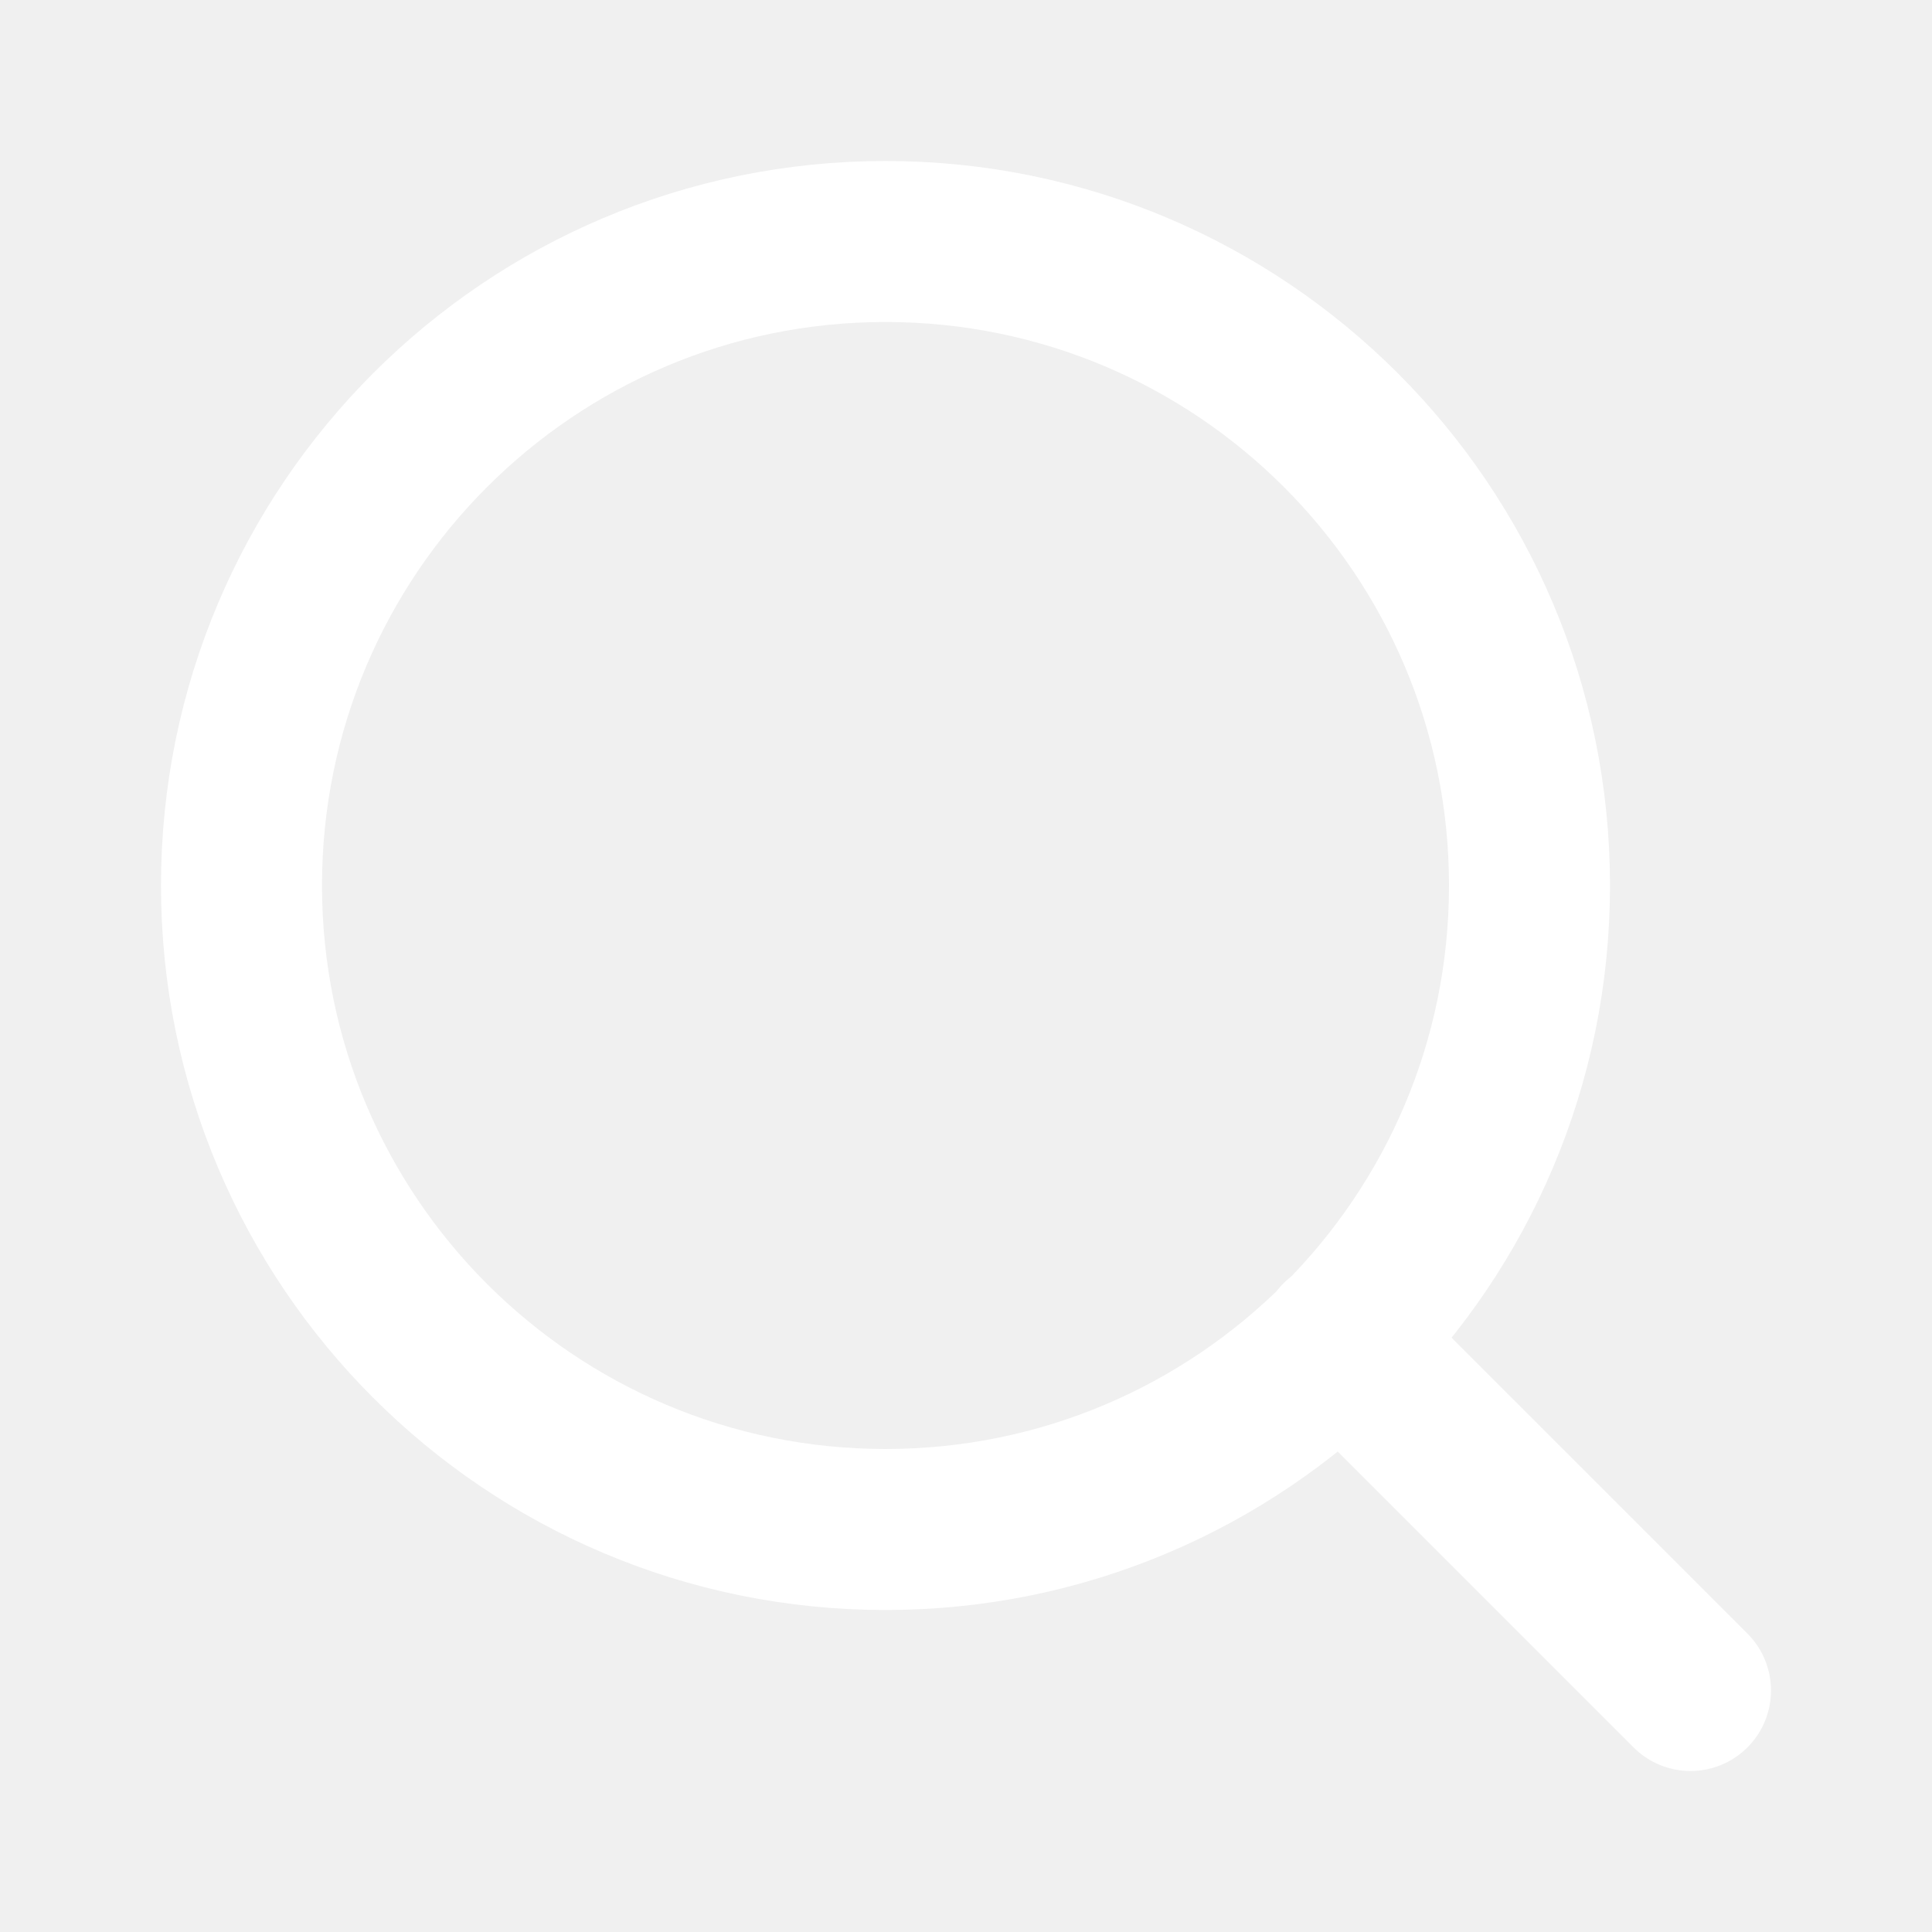
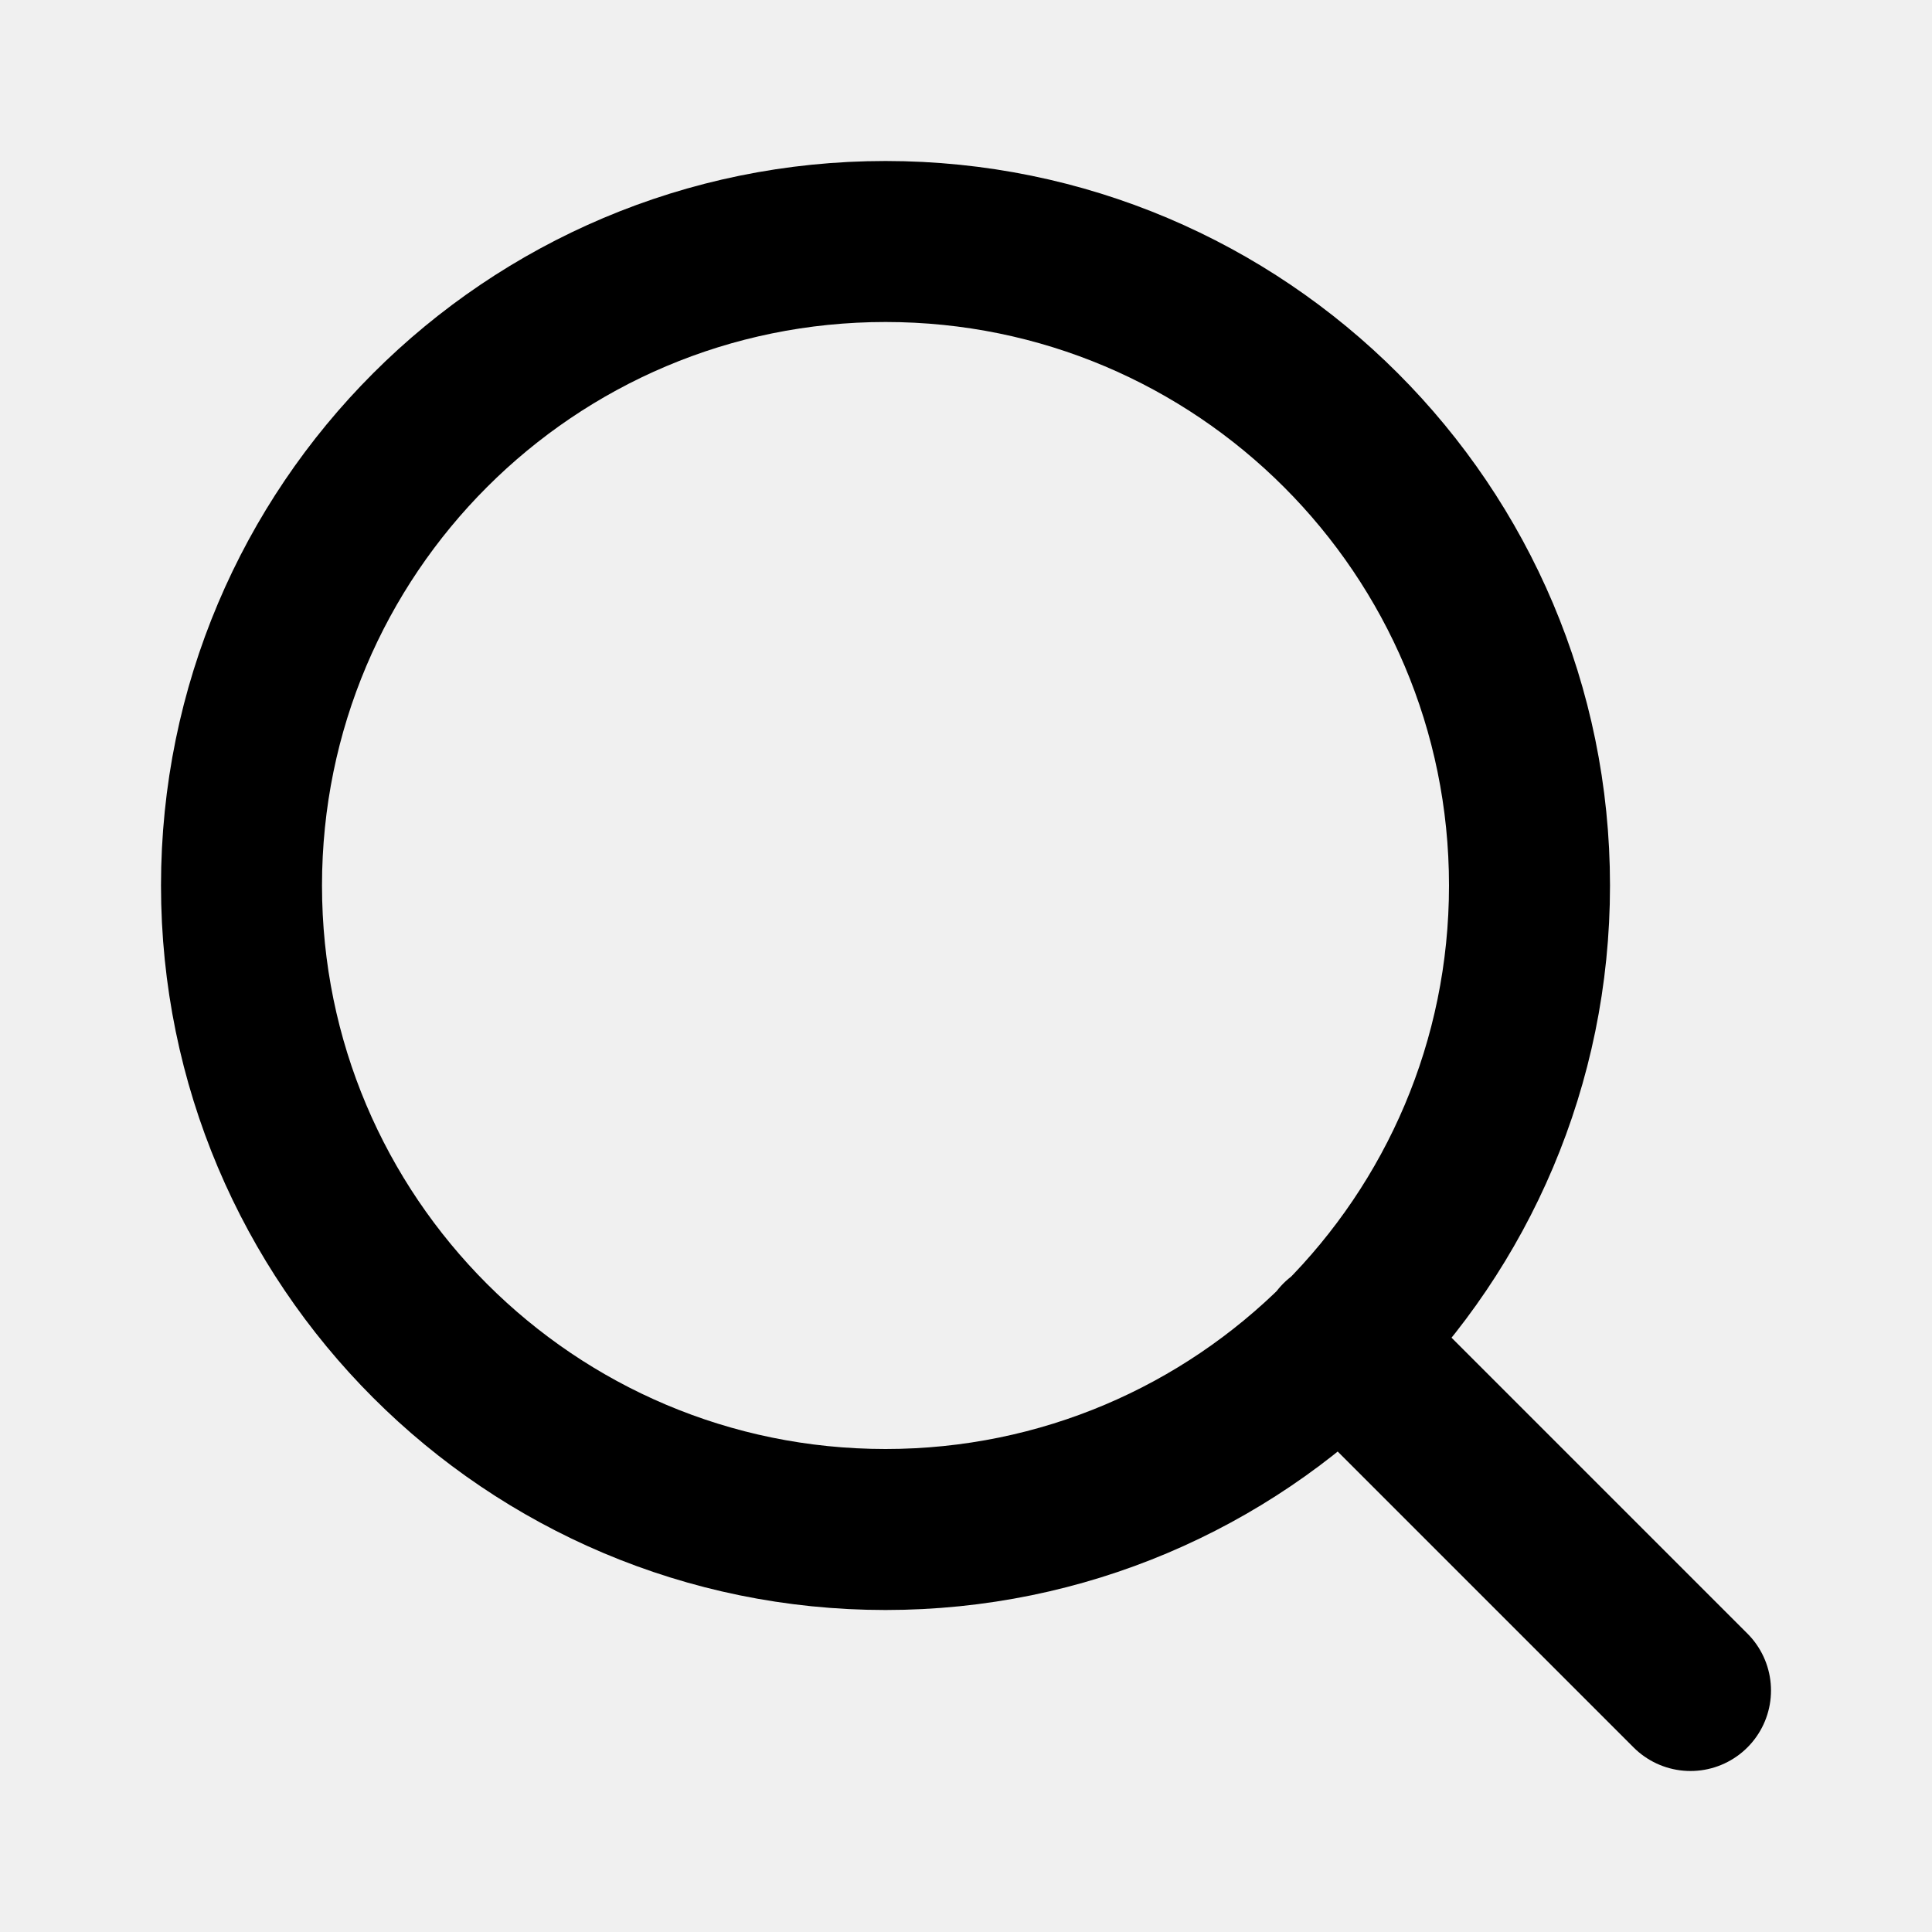
<svg xmlns="http://www.w3.org/2000/svg" width="12" height="12" fill="none">
-   <path d="M5.5 9.5a4 4 0 1 0 0-8 4 4 0 0 0 0 8ZM10.5 10.5 8.325 8.325" stroke="#fff" stroke-linecap="round" stroke-linejoin="round" />
+   <path d="M5.5 9.5a4 4 0 1 0 0-8 4 4 0 0 0 0 8ZM10.5 10.5 8.325 8.325" stroke="#000" stroke-linecap="round" stroke-linejoin="round" />
</svg>
